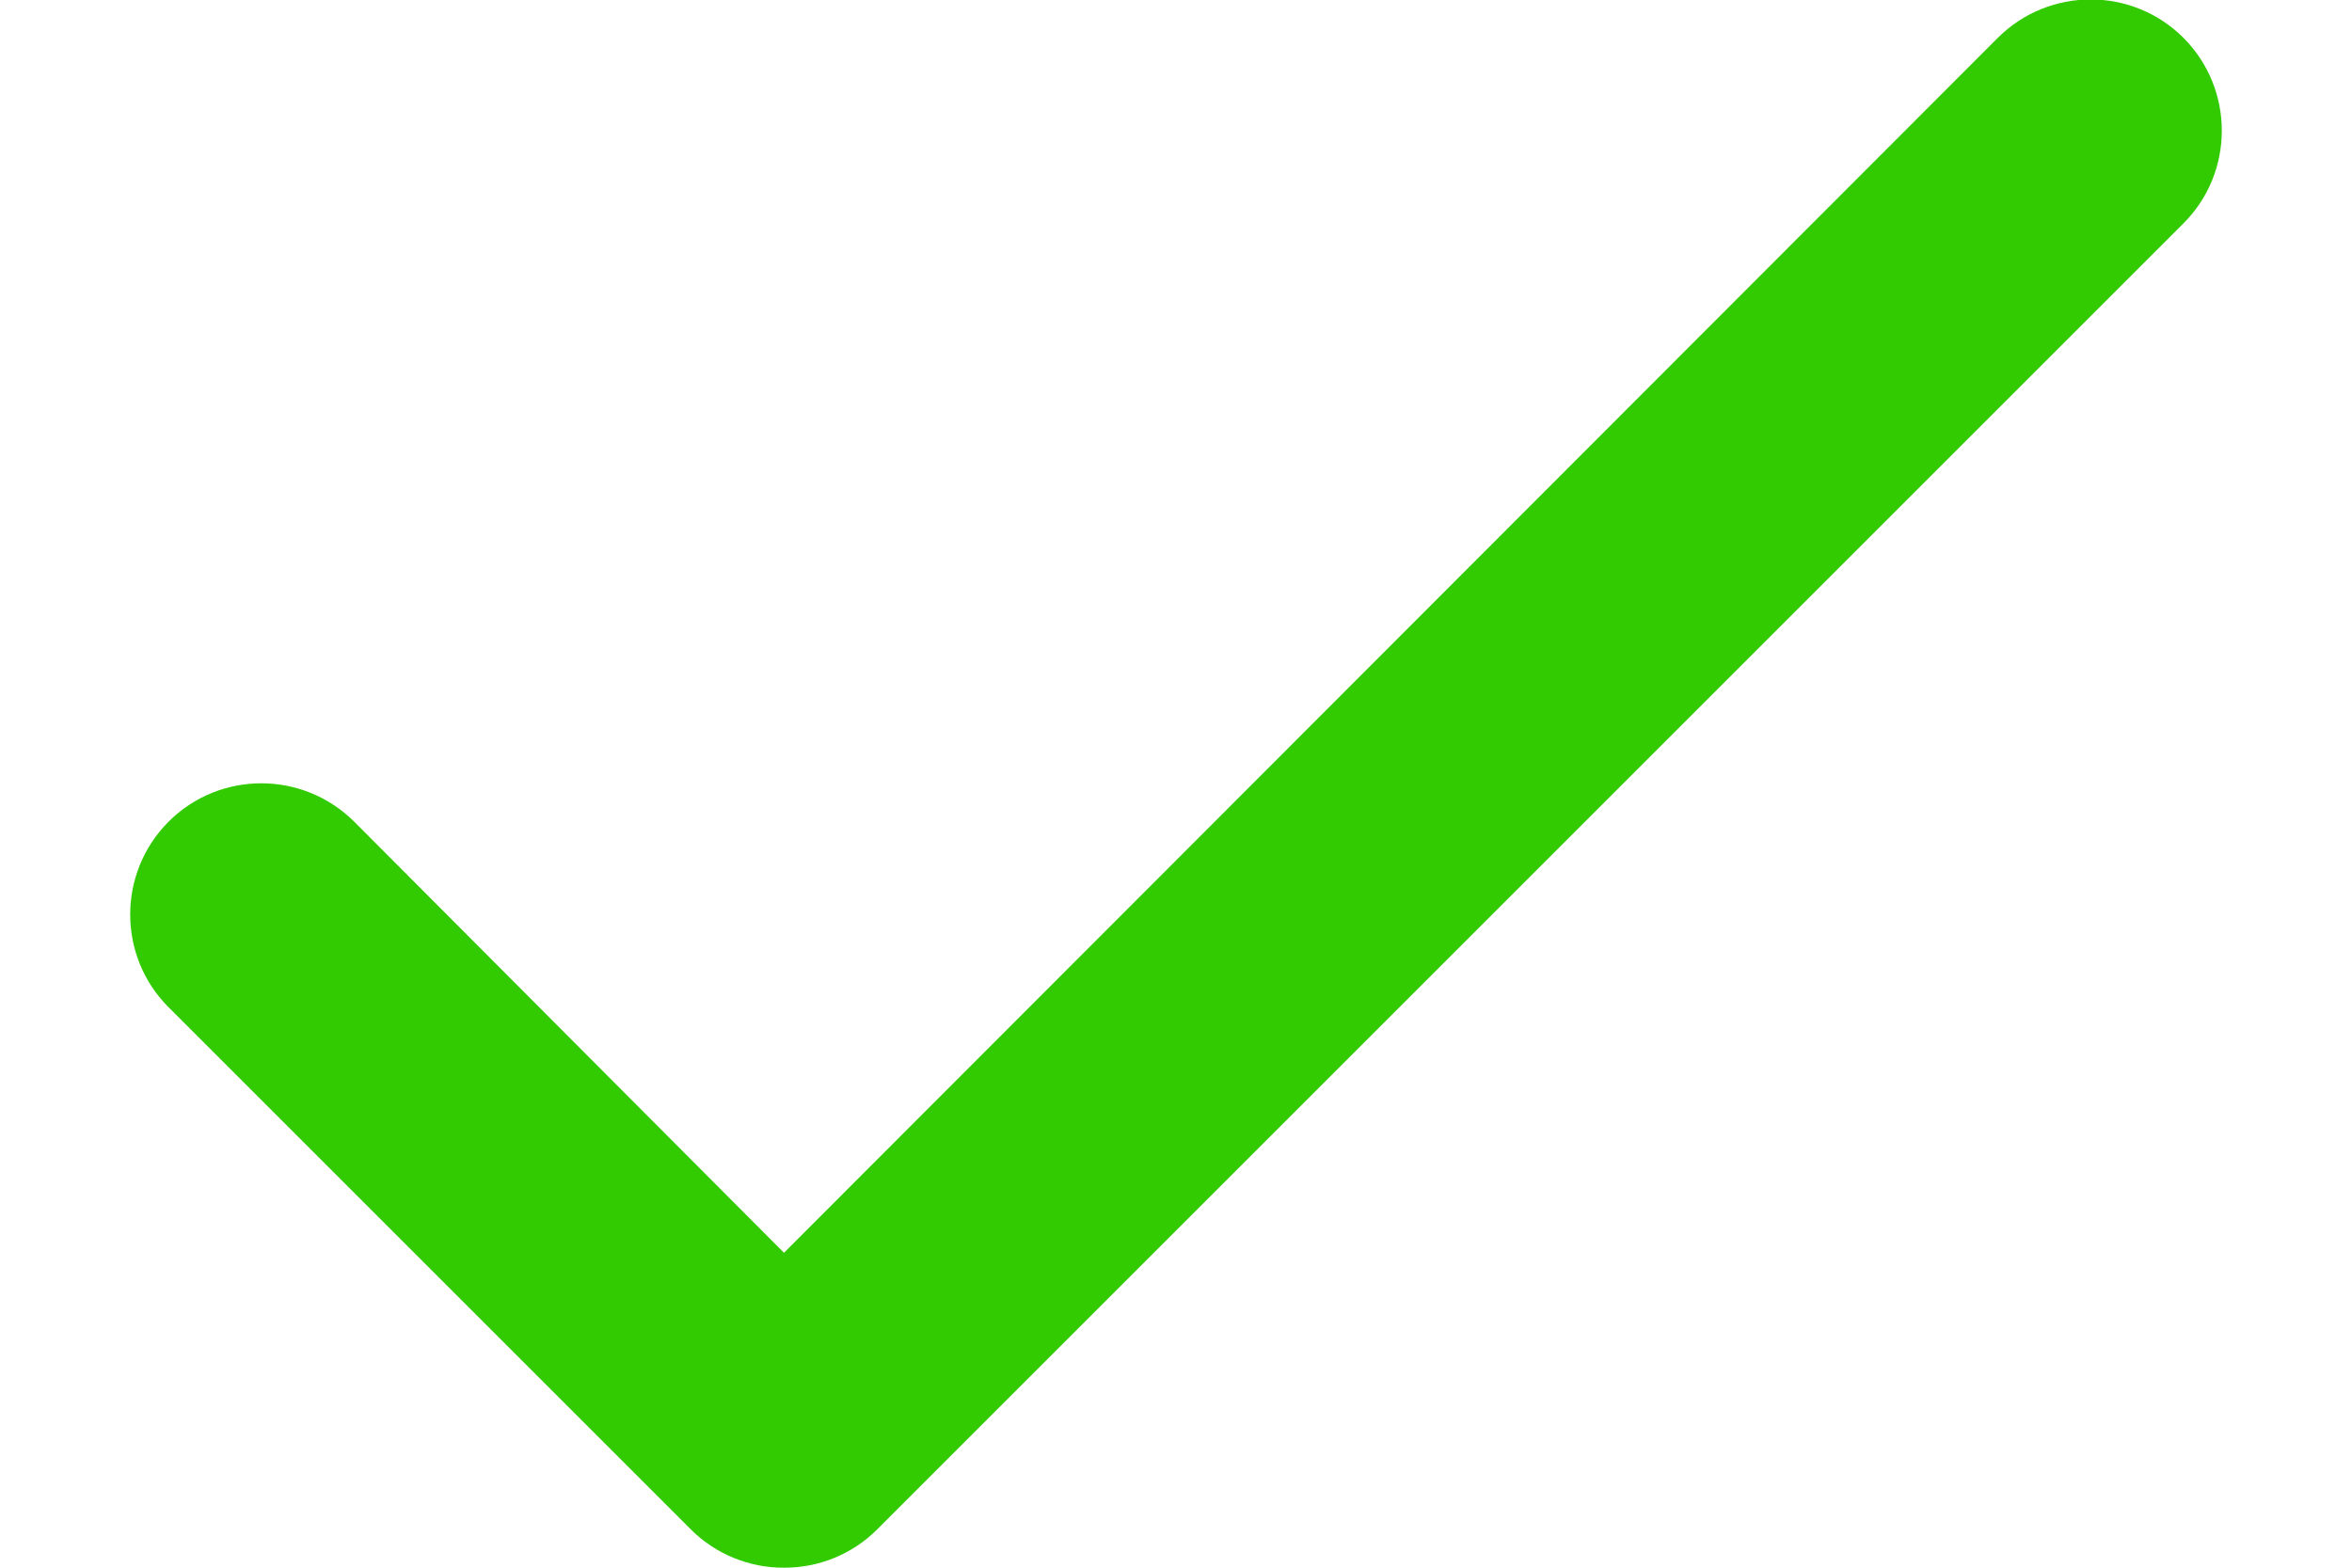
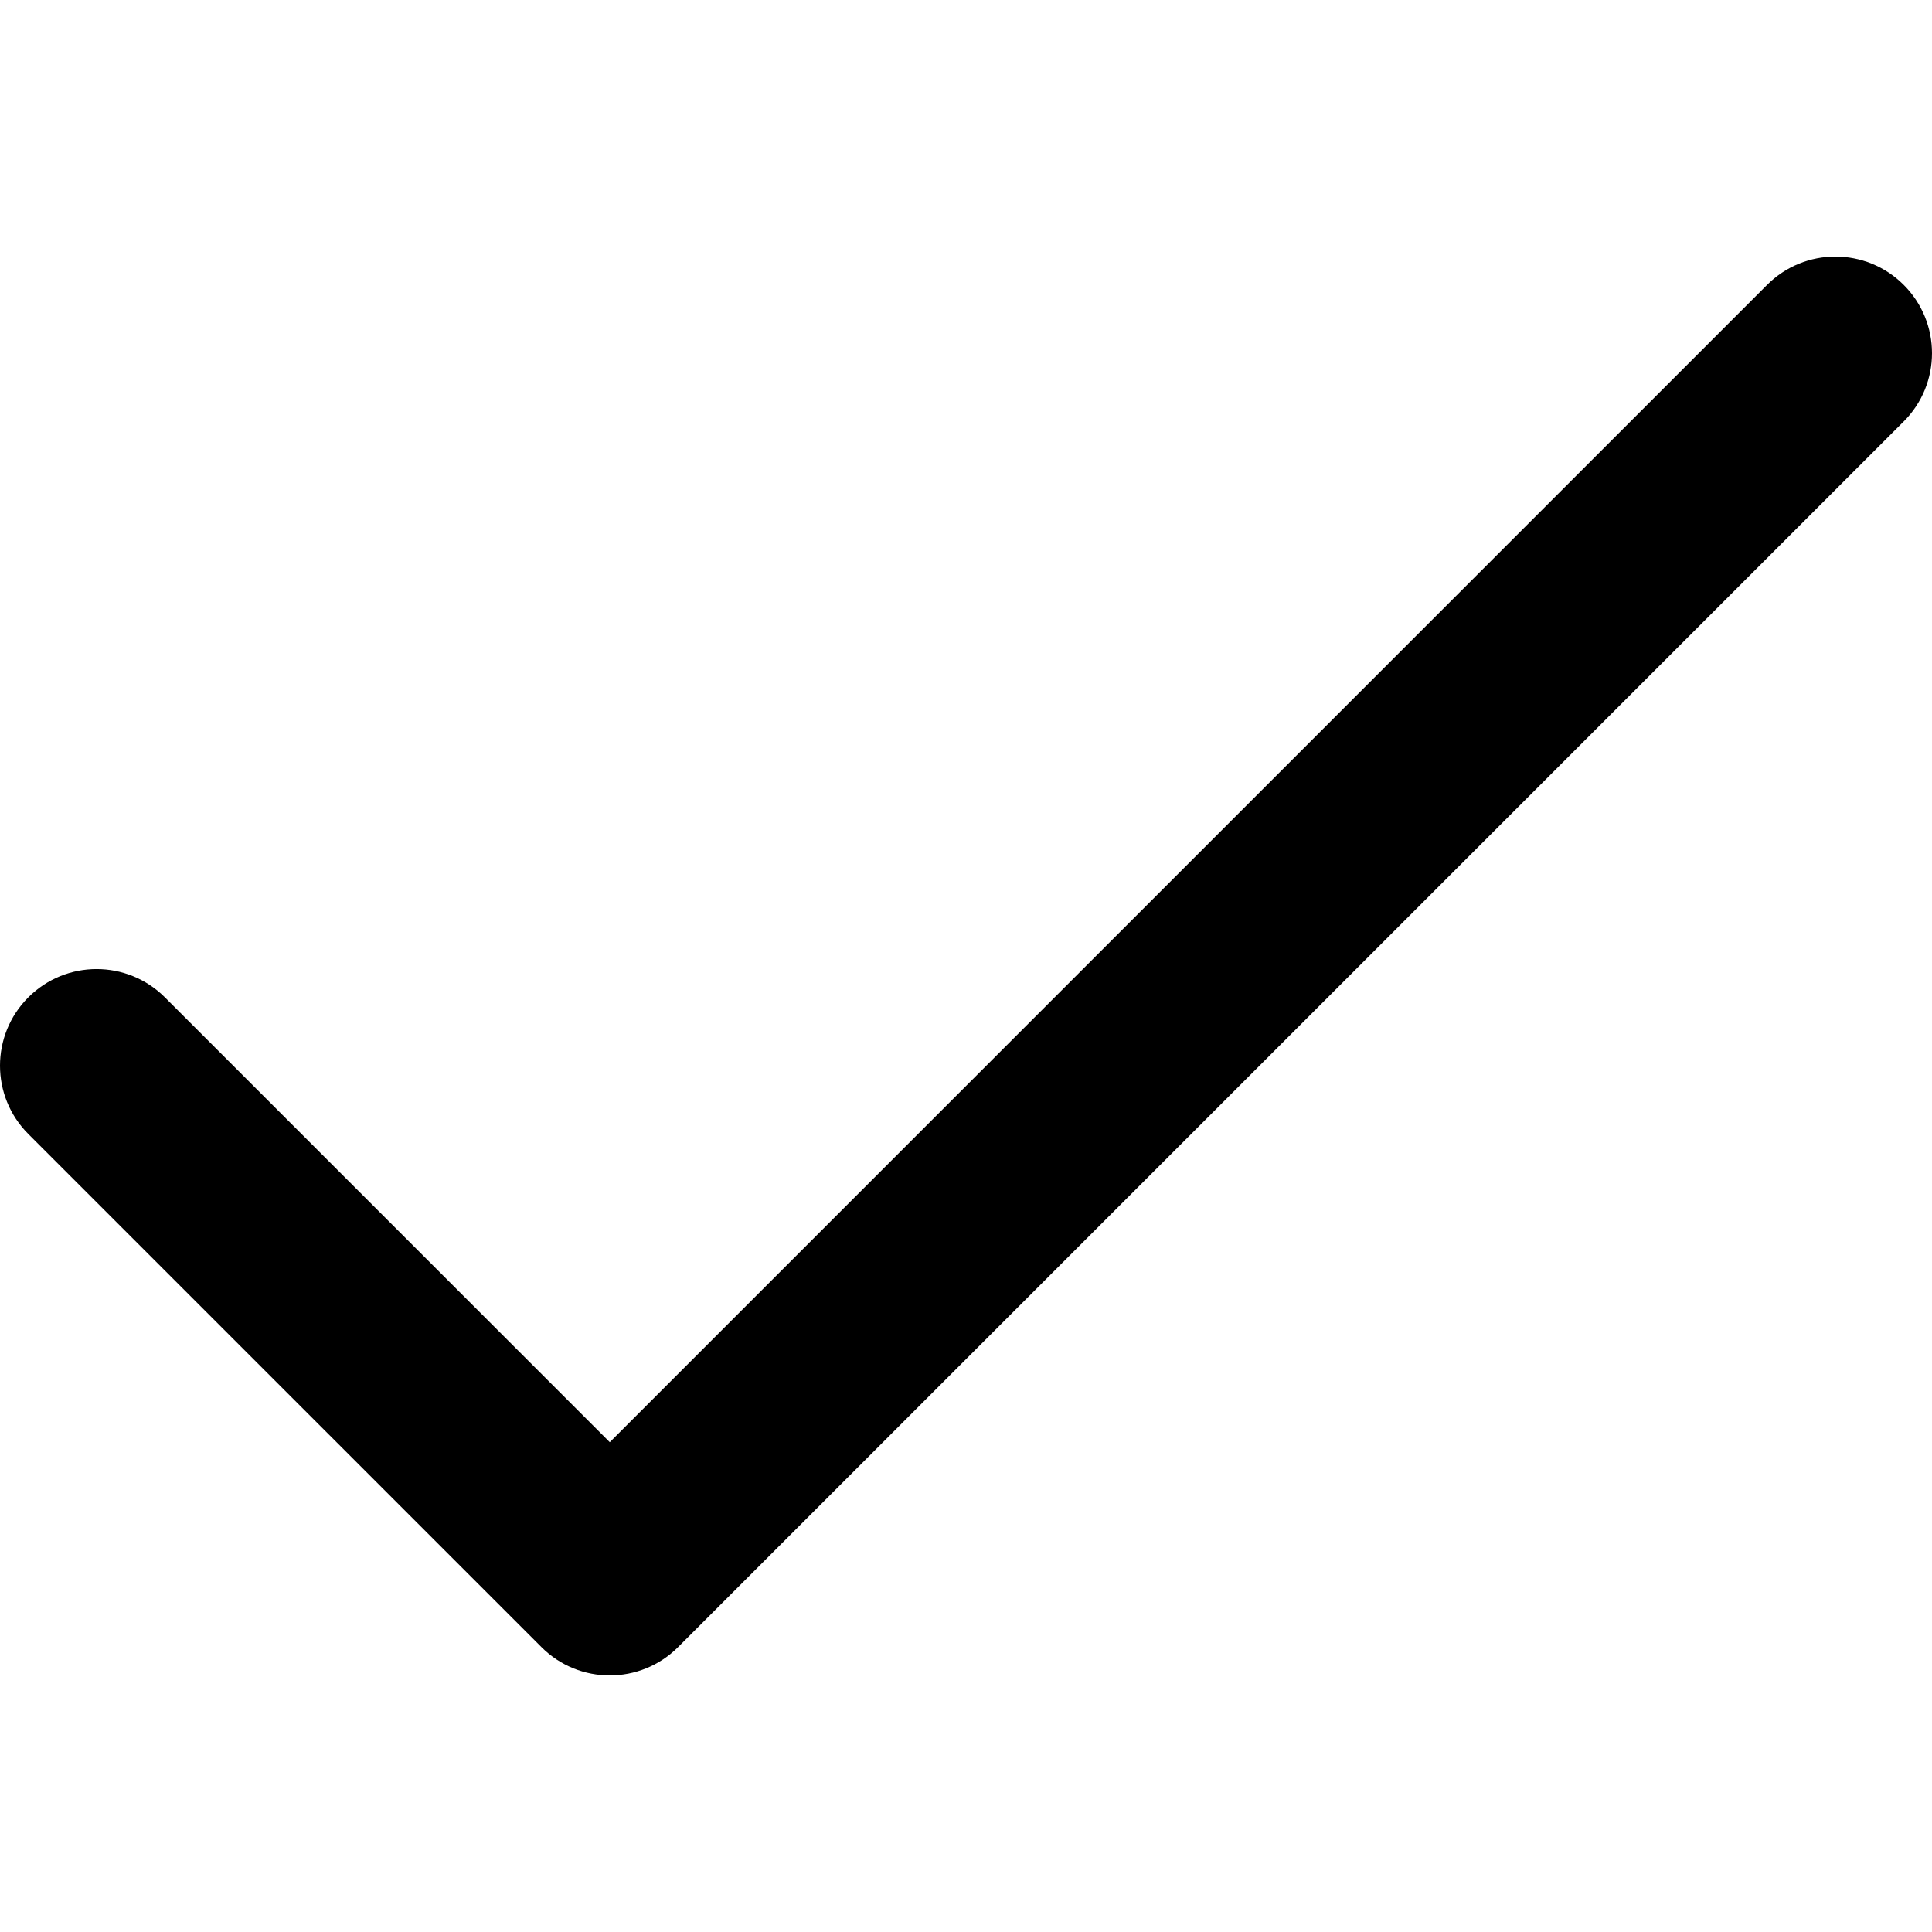
- <svg xmlns="http://www.w3.org/2000/svg" width="12px" height="8px" viewBox="0 0 12 8" version="1.1">
-   <g id="UI" stroke="none" stroke-width="1" fill="none" fill-rule="evenodd">
-     <g id="Elements" transform="translate(-87, -1086)">
-       <g id="Group-4" transform="translate(60, 828)">
-         <g id="check" transform="translate(25, 254)">
-           <rect id="Rectangle" x="0" y="0" width="16" height="16" />
-           <path d="M6,12 C5.823,12.001 5.652,11.931 5.527,11.807 L2.86,9.14 C2.599,8.879 2.599,8.455 2.86,8.193 C3.121,7.932 3.545,7.932 3.807,8.193 L6,10.393 L12.193,4.193 C12.455,3.932 12.879,3.932 13.14,4.193 C13.401,4.455 13.401,4.879 13.14,5.14 L6.473,11.807 C6.348,11.931 6.177,12.001 6,12 L6,12 Z" id="Path" fill="#32CA00" fill-rule="nonzero" />
-         </g>
-       </g>
+ <svg xmlns="http://www.w3.org/2000/svg" version="1.1" id="Layer_1" x="0px" y="0px" viewBox="0 0 512 512" style="enable-background:new 0 0 512 512;" xml:space="preserve">
+   <g>
+     <g>
+       <path d="M504.502,75.496c-9.997-9.998-26.205-9.998-36.204,0L161.594,382.203L43.702,264.311c-9.997-9.998-26.205-9.997-36.204,0    c-9.998,9.997-9.998,26.205,0,36.203l135.994,135.992c9.994,9.997,26.214,9.99,36.204,0L504.502,111.7    C514.5,101.703,514.499,85.494,504.502,75.496z" />
    </g>
  </g>
+   <g>
+ </g>
+   <g>
+ </g>
+   <g>
+ </g>
+   <g>
+ </g>
+   <g>
+ </g>
+   <g>
+ </g>
+   <g>
+ </g>
+   <g>
+ </g>
+   <g>
+ </g>
+   <g>
+ </g>
+   <g>
+ </g>
+   <g>
+ </g>
+   <g>
+ </g>
+   <g>
+ </g>
+   <g>
+ </g>
</svg>
